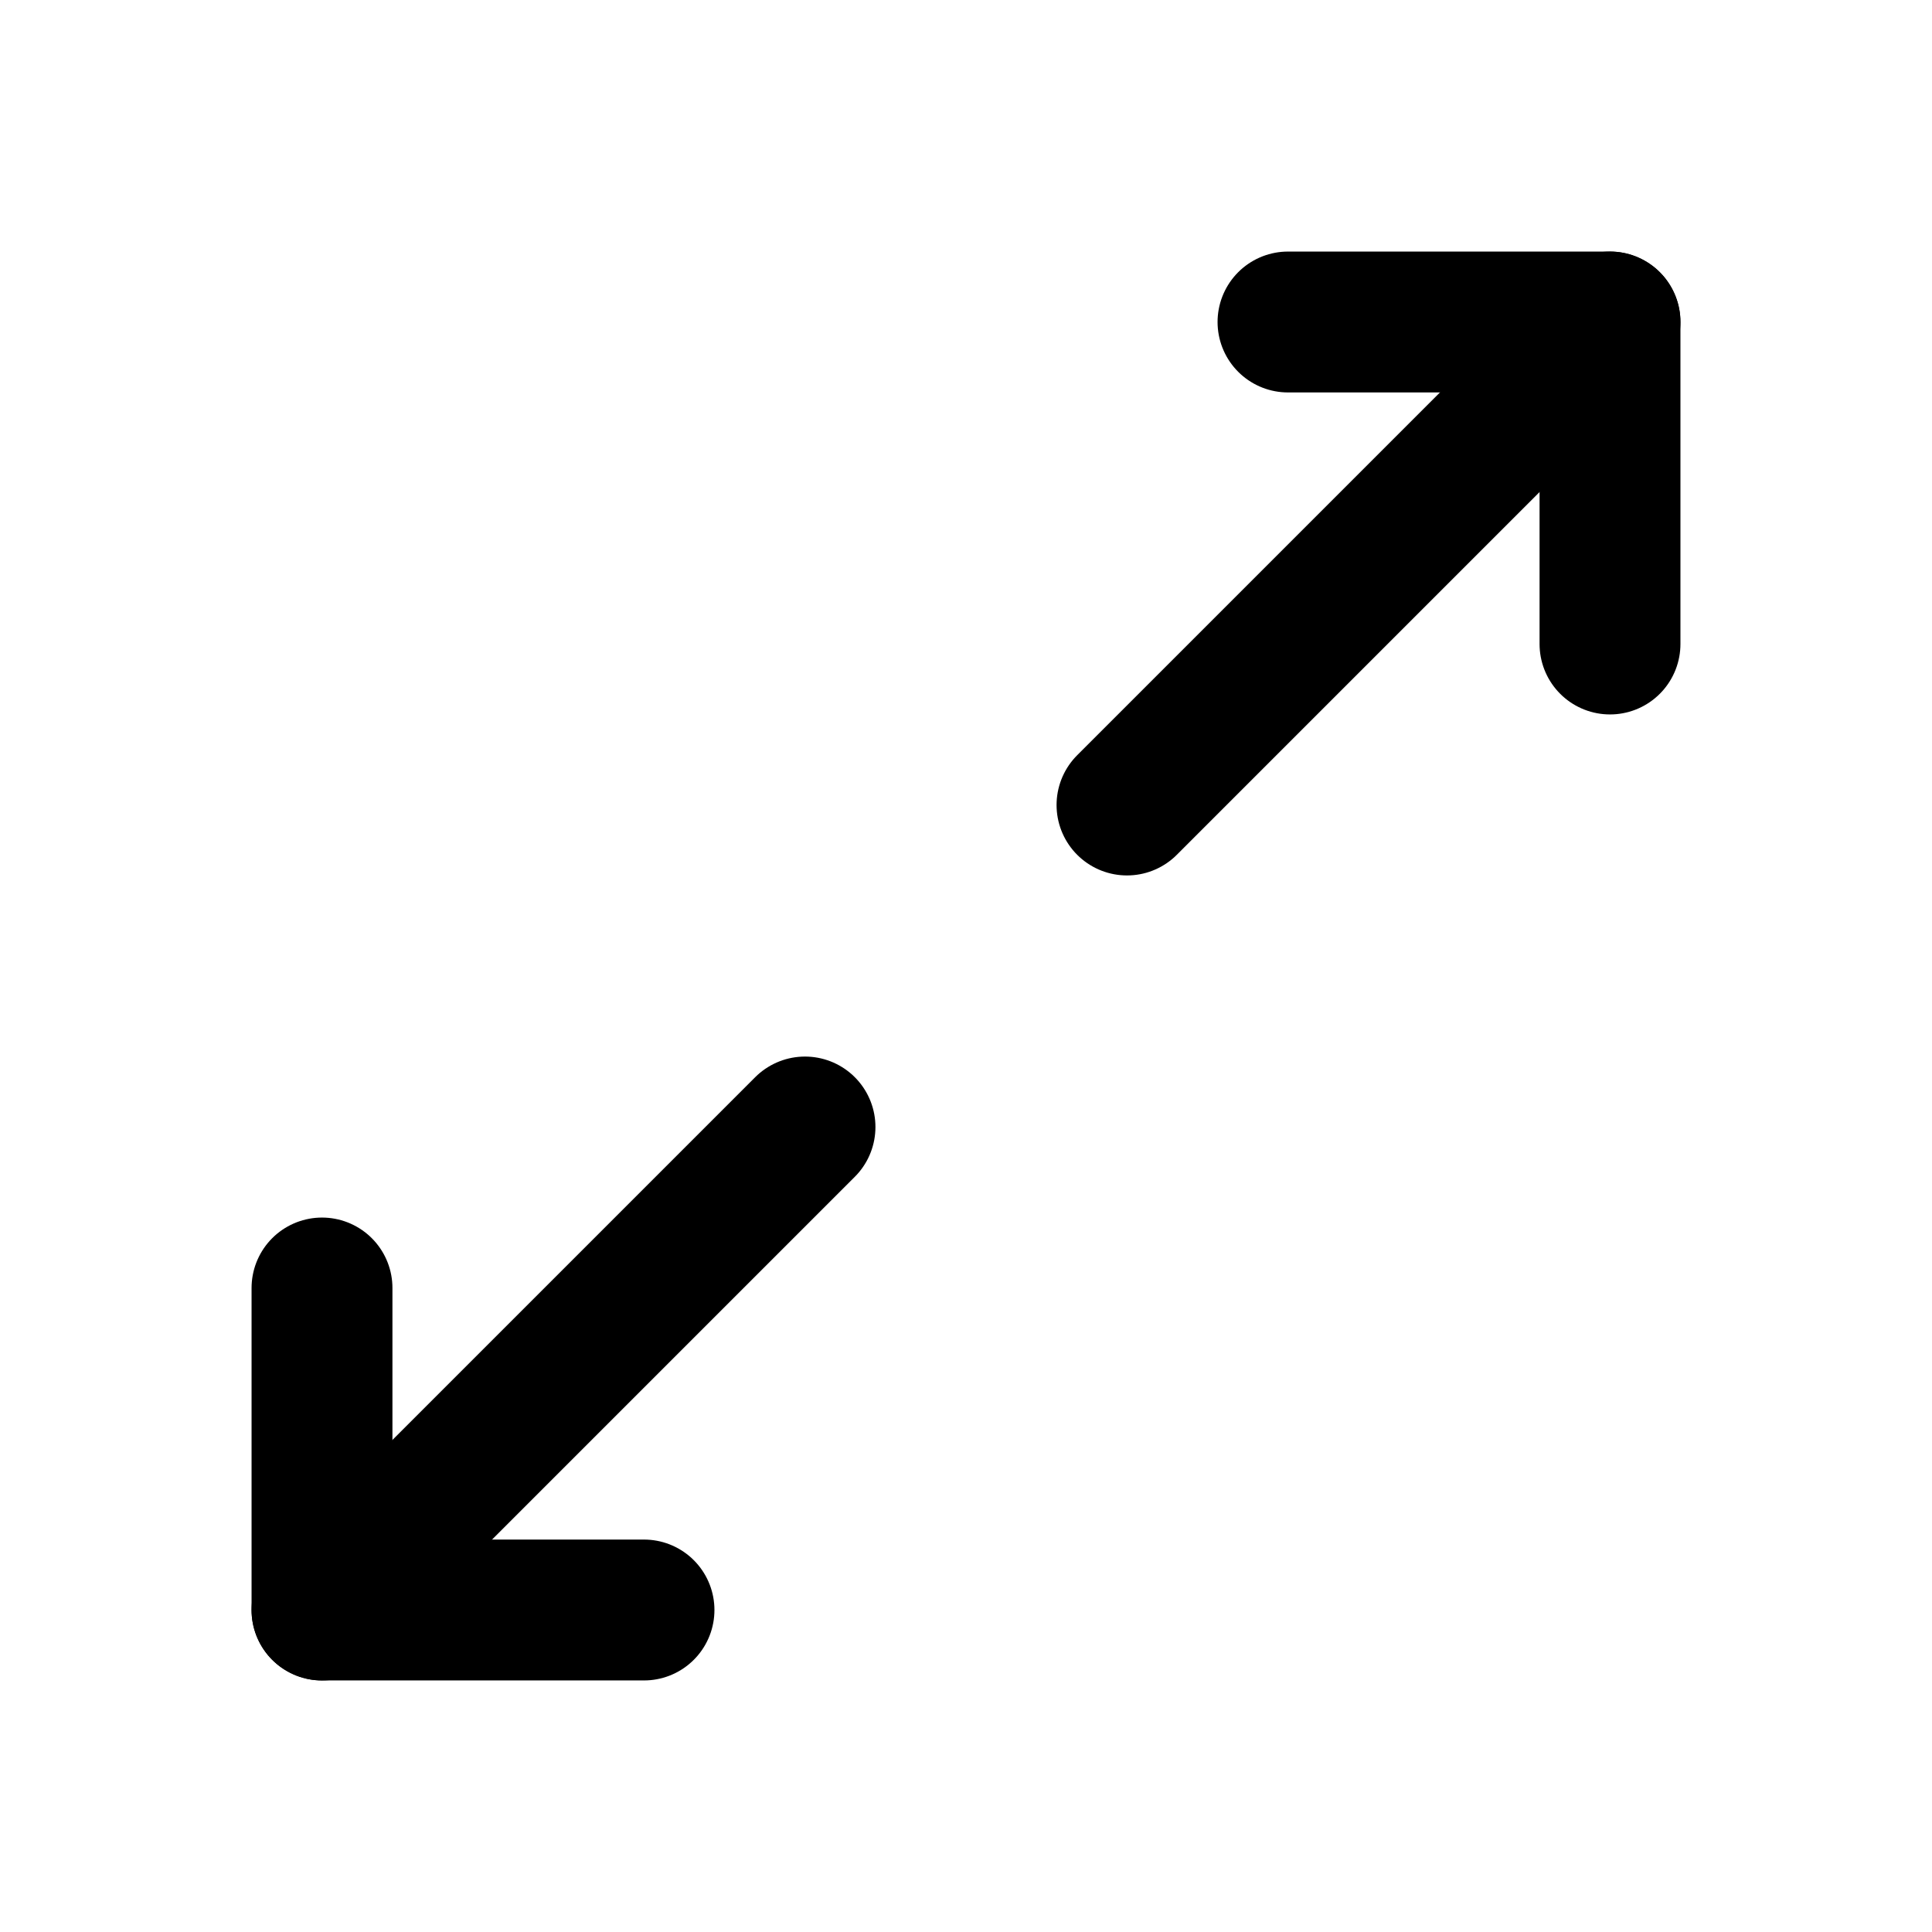
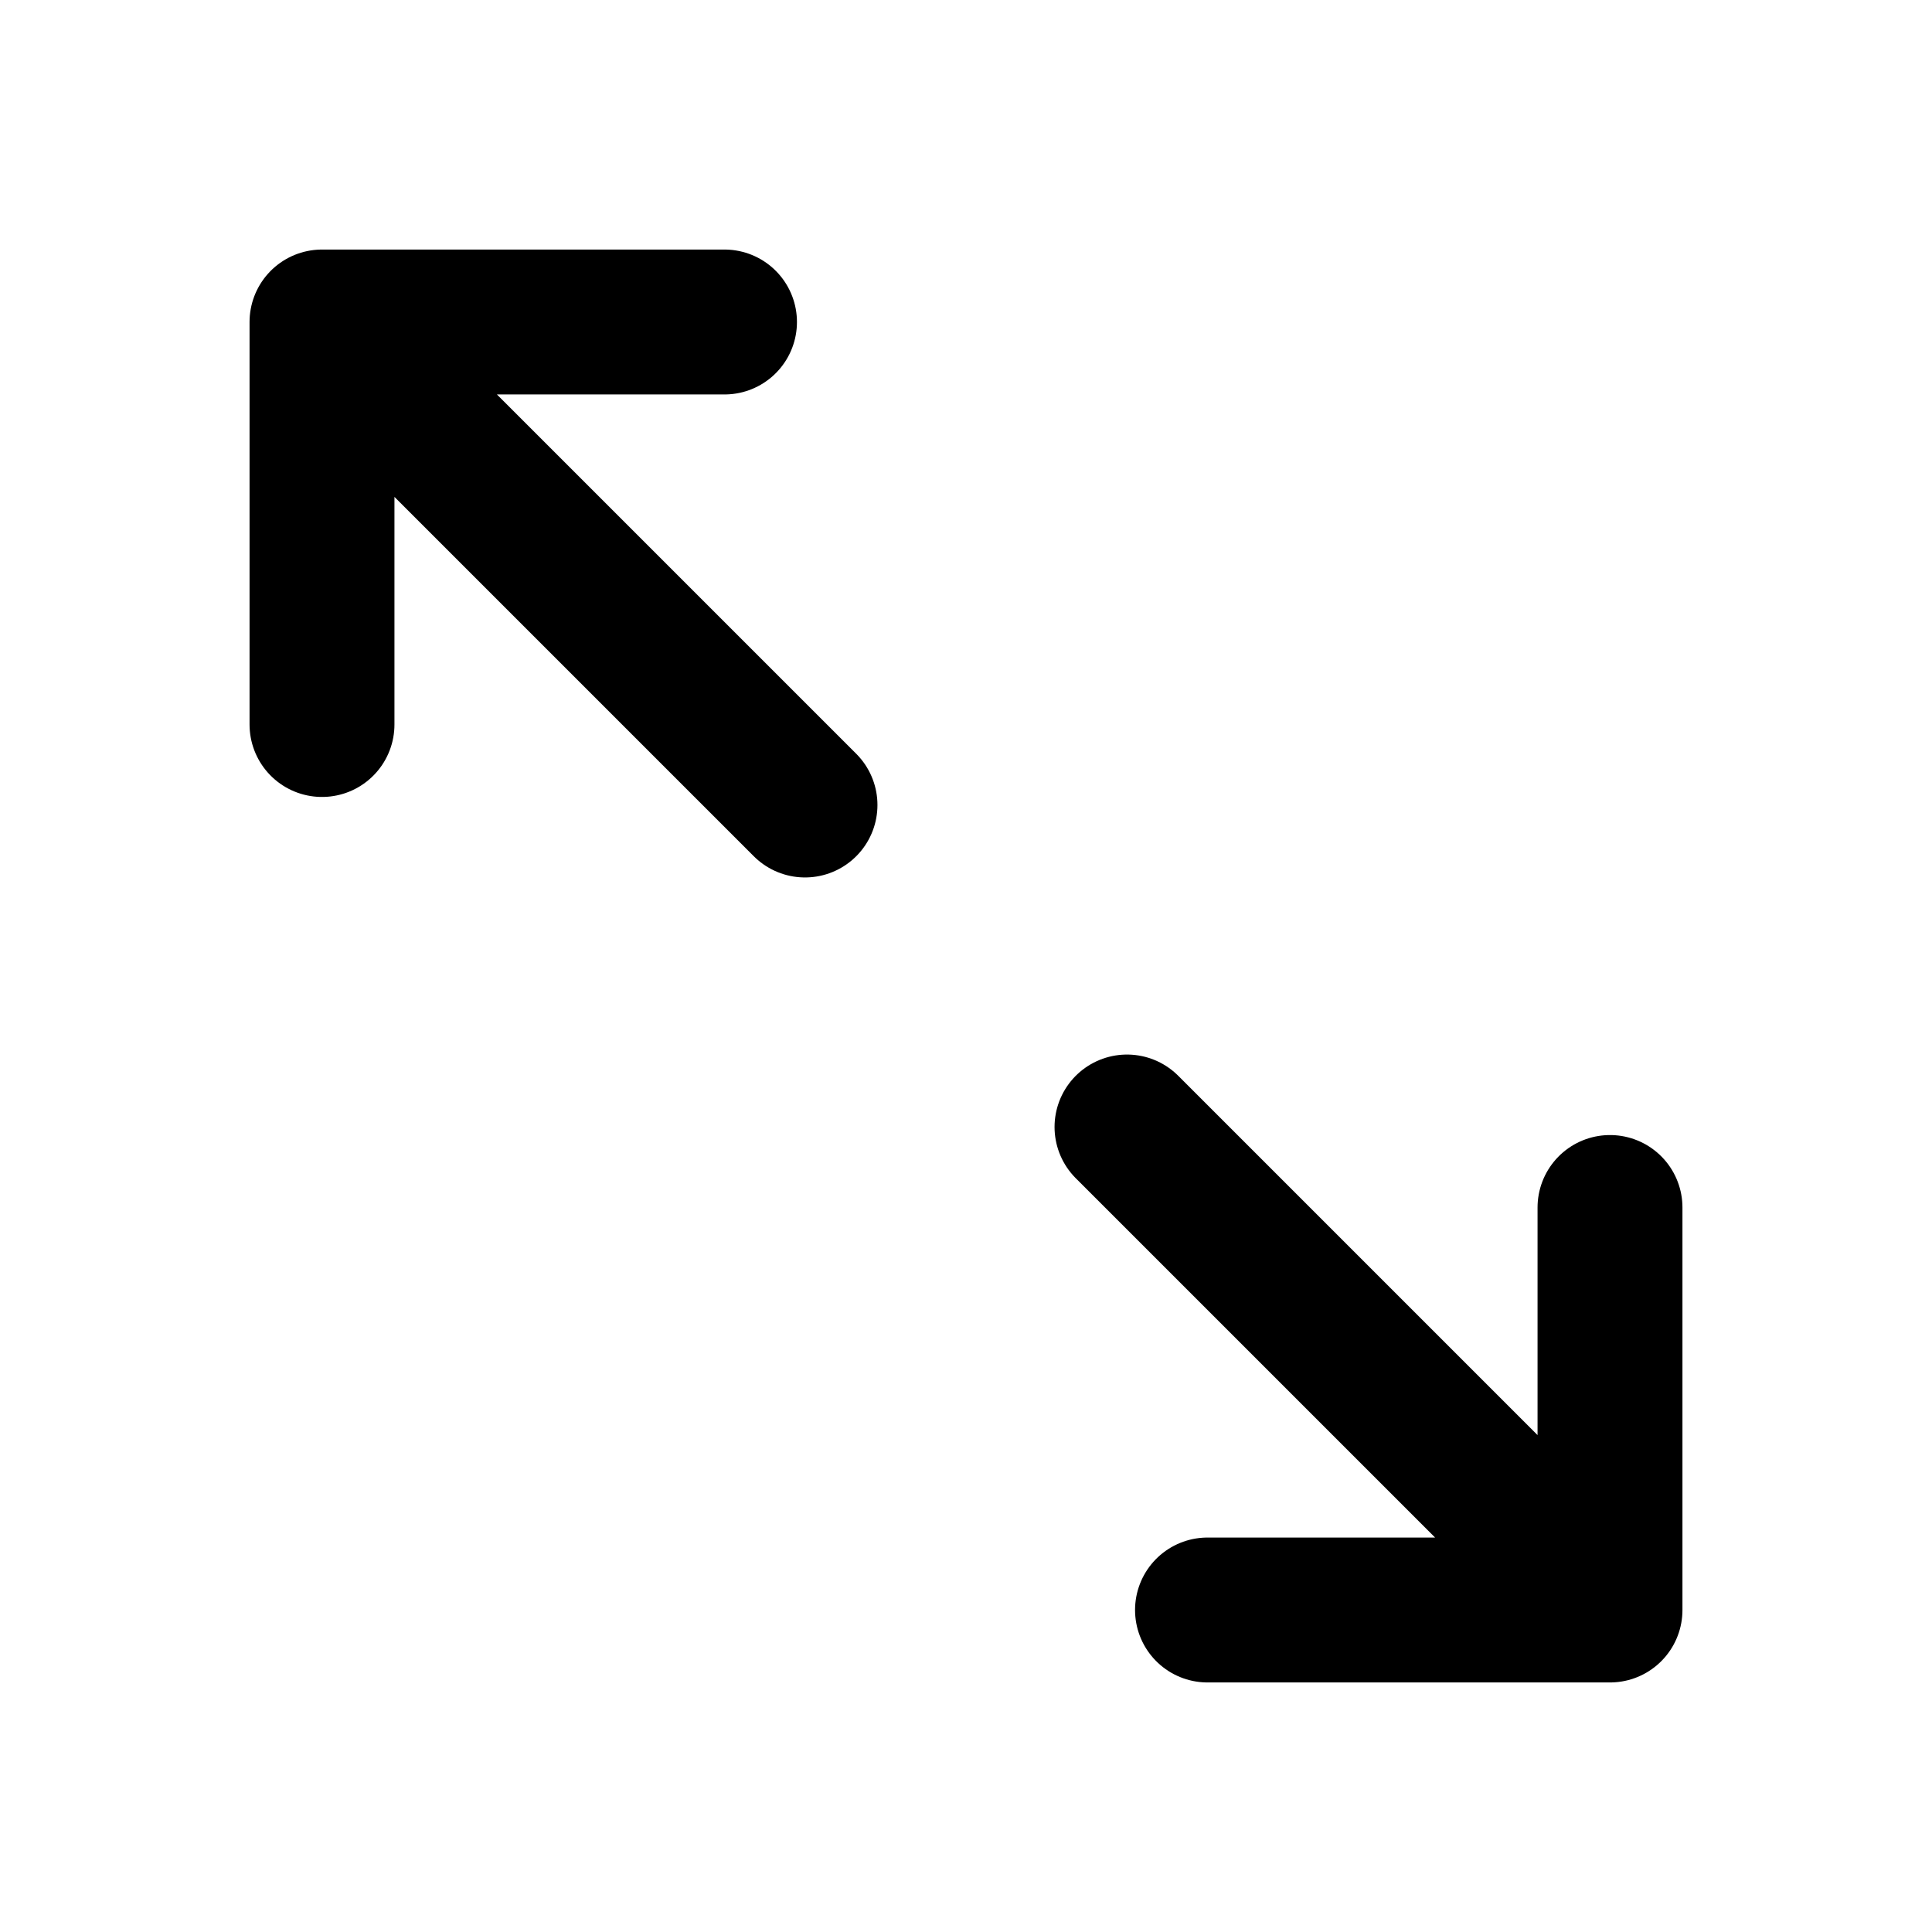
- <svg xmlns="http://www.w3.org/2000/svg" viewBox="0 0 24 24" fill="none" stroke="currentColor" stroke-width="1.75" stroke-linecap="round" stroke-linejoin="round">
-   <path d="M16 4l4 0l0 4" />
-   <path d="M14 10l6 -6" />
-   <path d="M8 20l-4 0l0 -4" />
-   <path d="M4 20l6 -6" />
+ <svg xmlns="http://www.w3.org/2000/svg" viewBox="0 0 24 24" fill="none" stroke="currentColor" stroke-width="1.8" stroke-linecap="round" stroke-linejoin="round">
+   <path d="M4 9V4h5M20 15v5h-5M4 4l6 6M20 20l-6-6" />
</svg>
